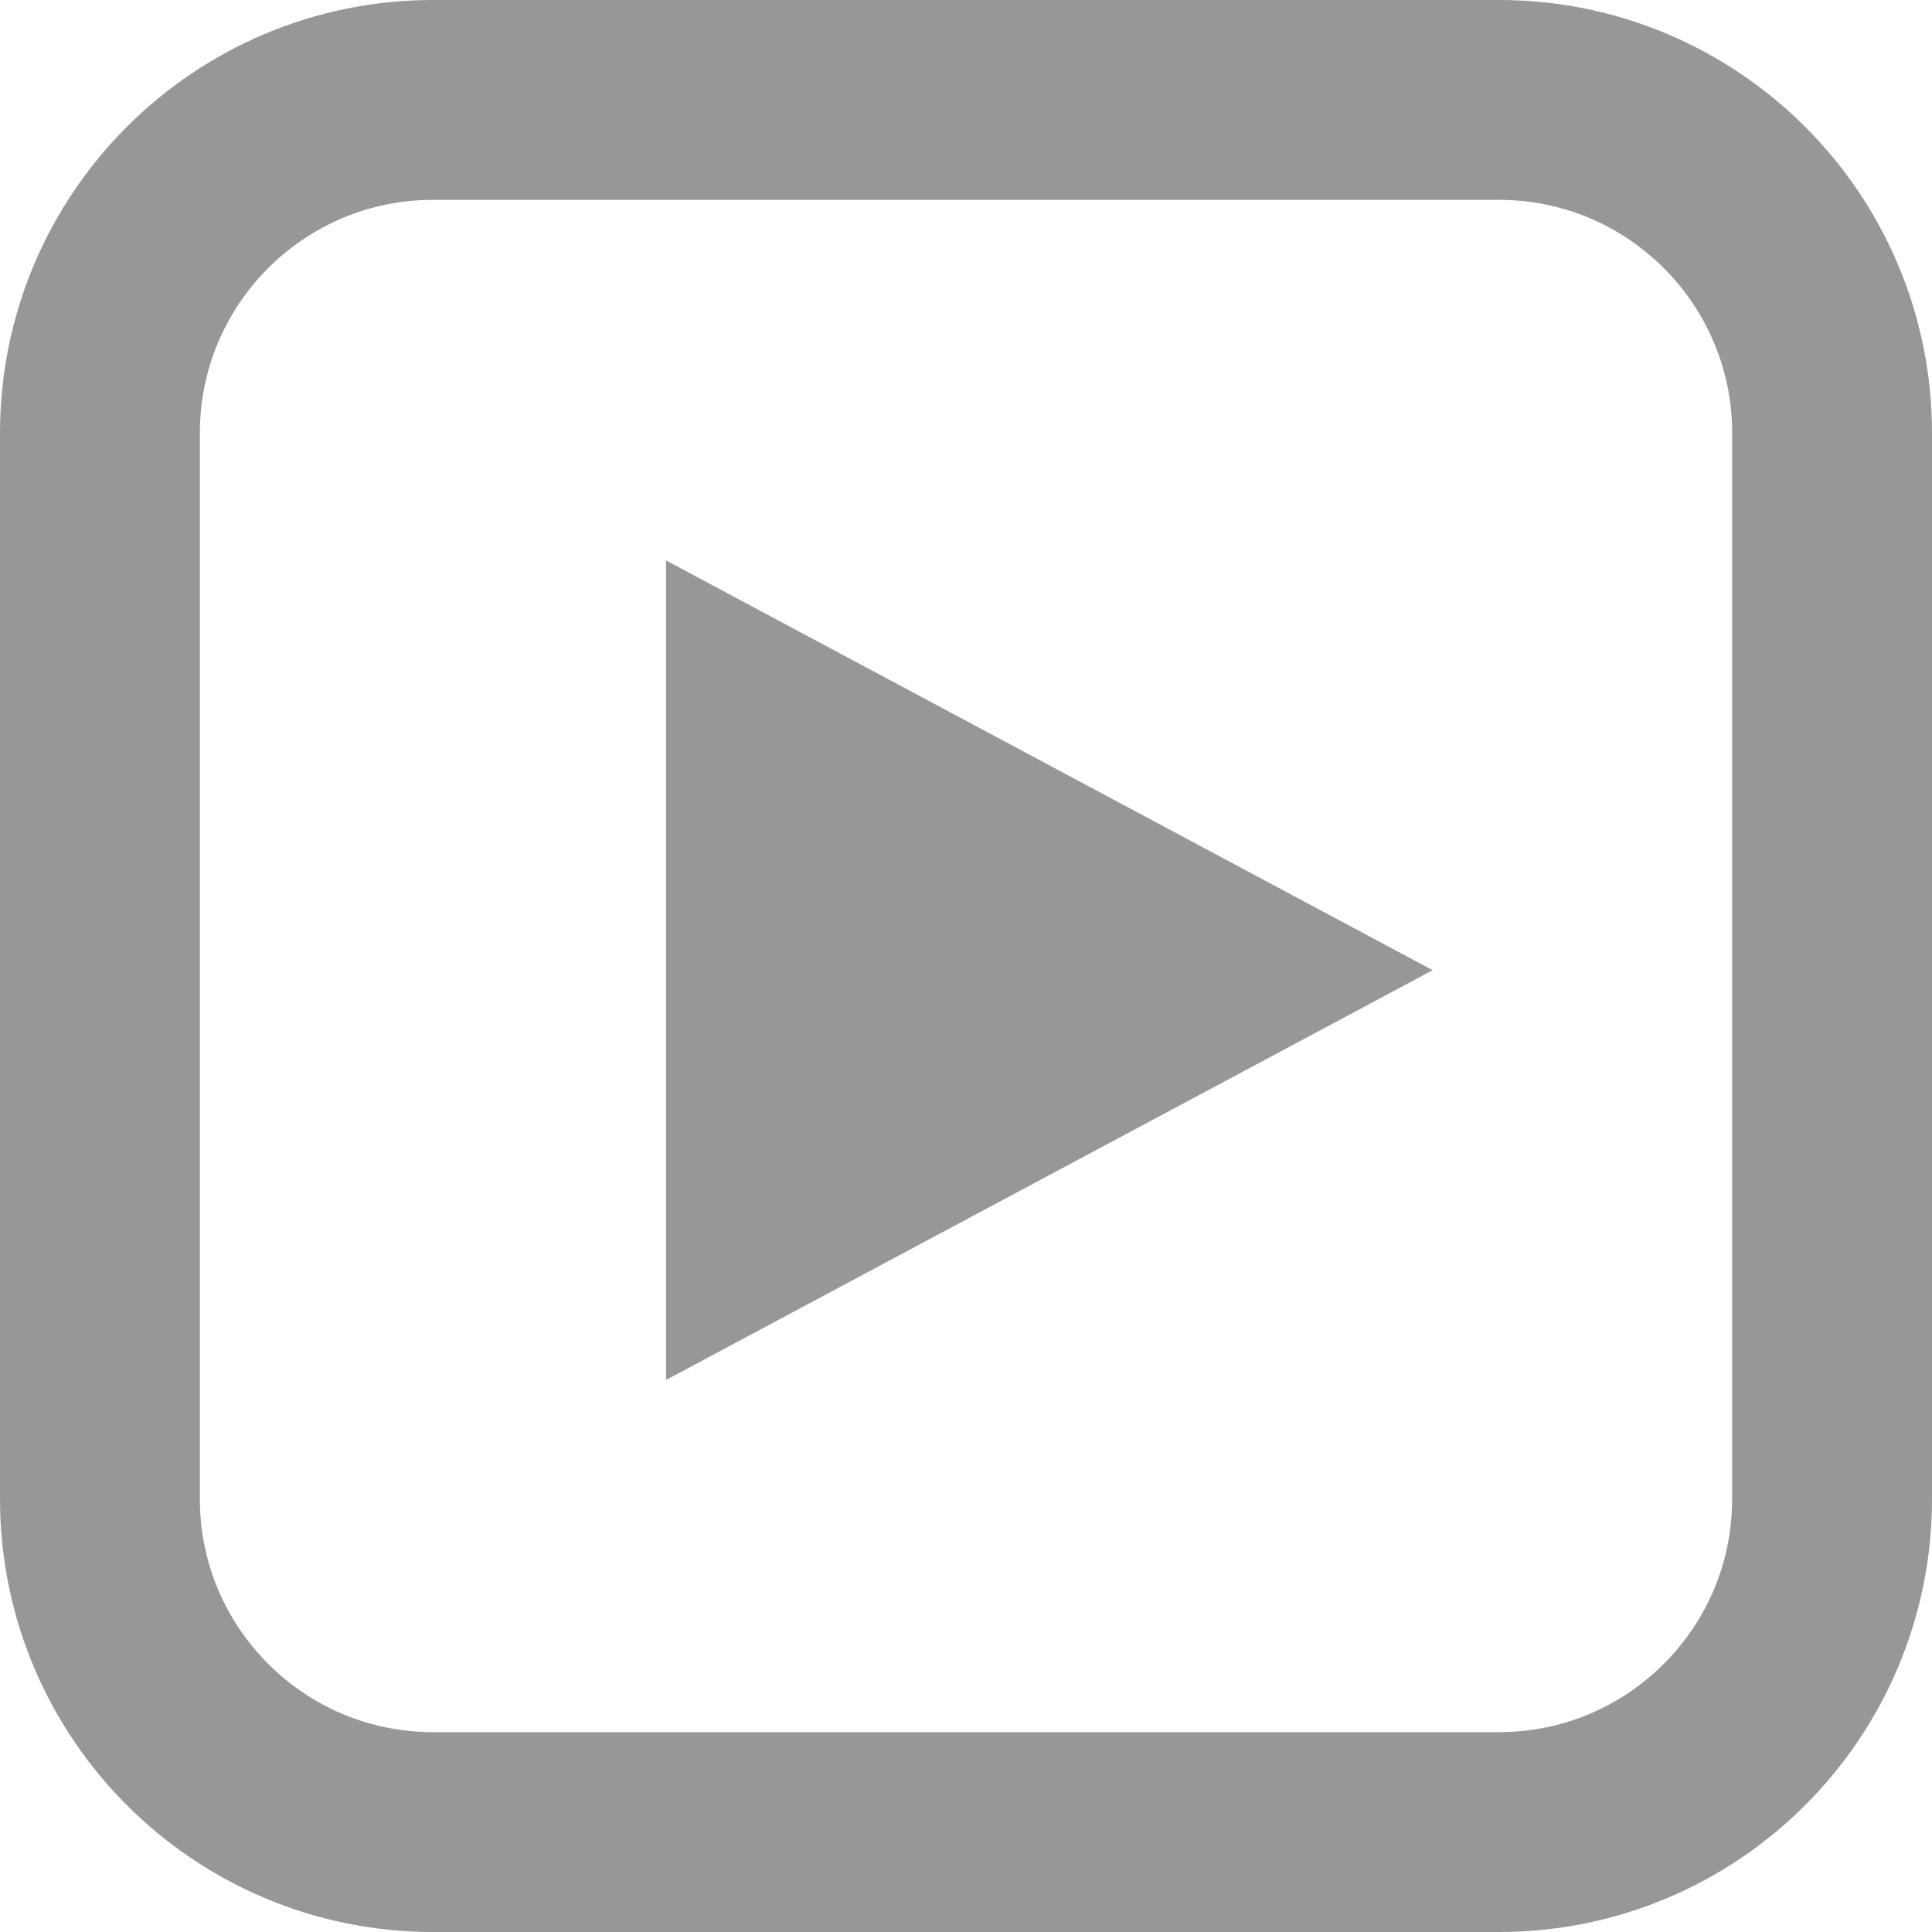
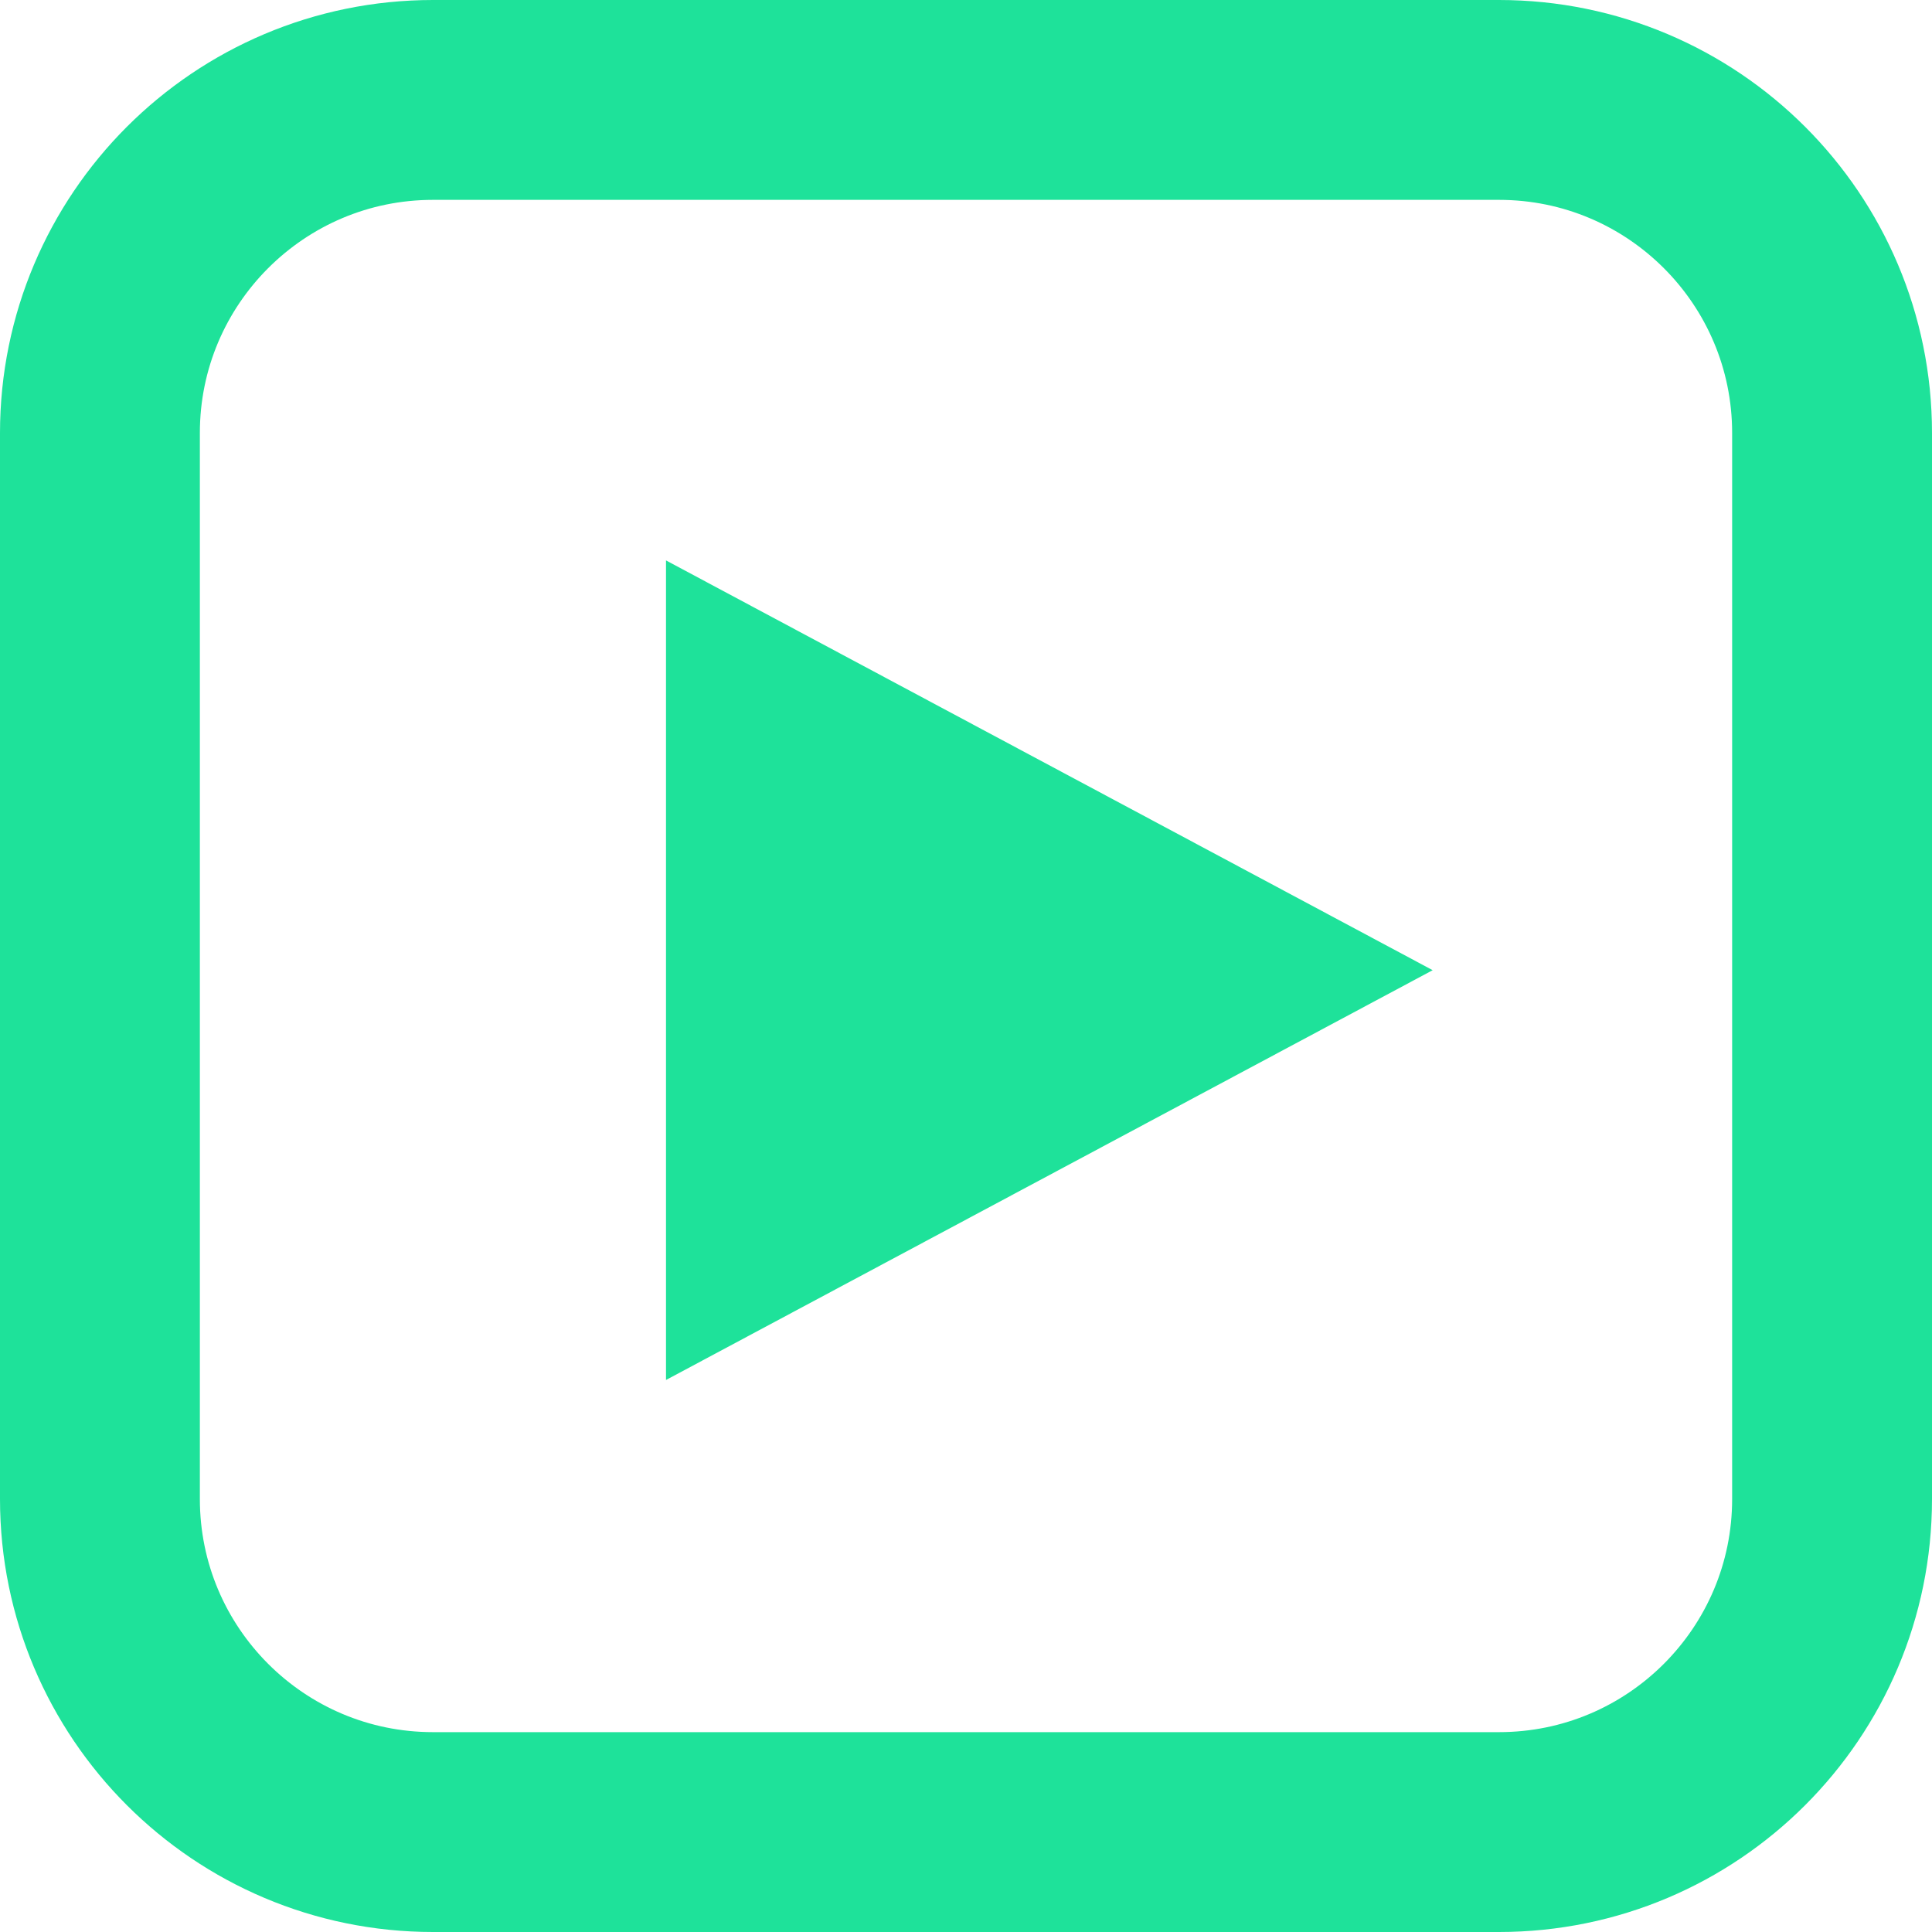
<svg xmlns="http://www.w3.org/2000/svg" width="29px" height="29px" viewBox="0 0 29 29" version="1.1">
  <g id="Hi-Fi-Desktop" stroke="none" stroke-width="1" fill="none" fill-rule="evenodd">
    <g id="Desktop-Copy-14" transform="translate(-536, -2515)">
      <g id="Group-9" transform="translate(414, 2515)">
        <g id="Group-4" transform="translate(122, 0)">
-           <rect id="Rectangle-Copy-3" stroke="#979797" stroke-width="3" x="1.5" y="1.5" width="26" height="26" rx="5" />
-           <polygon id="Path-39" fill="#979797" points="9.997 8.412 9.997 20.714 21.505 14.563" />
+           <rect id="Rectangle-Copy-3" stroke="#1EE29A" stroke-width="3" x="1.5" y="1.5" width="26" height="26" rx="5" />
+           <polygon id="Path-39" fill="#1EE29A" points="9.997 8.412 9.997 20.714 21.505 14.563" />
        </g>
      </g>
    </g>
  </g>
</svg>
